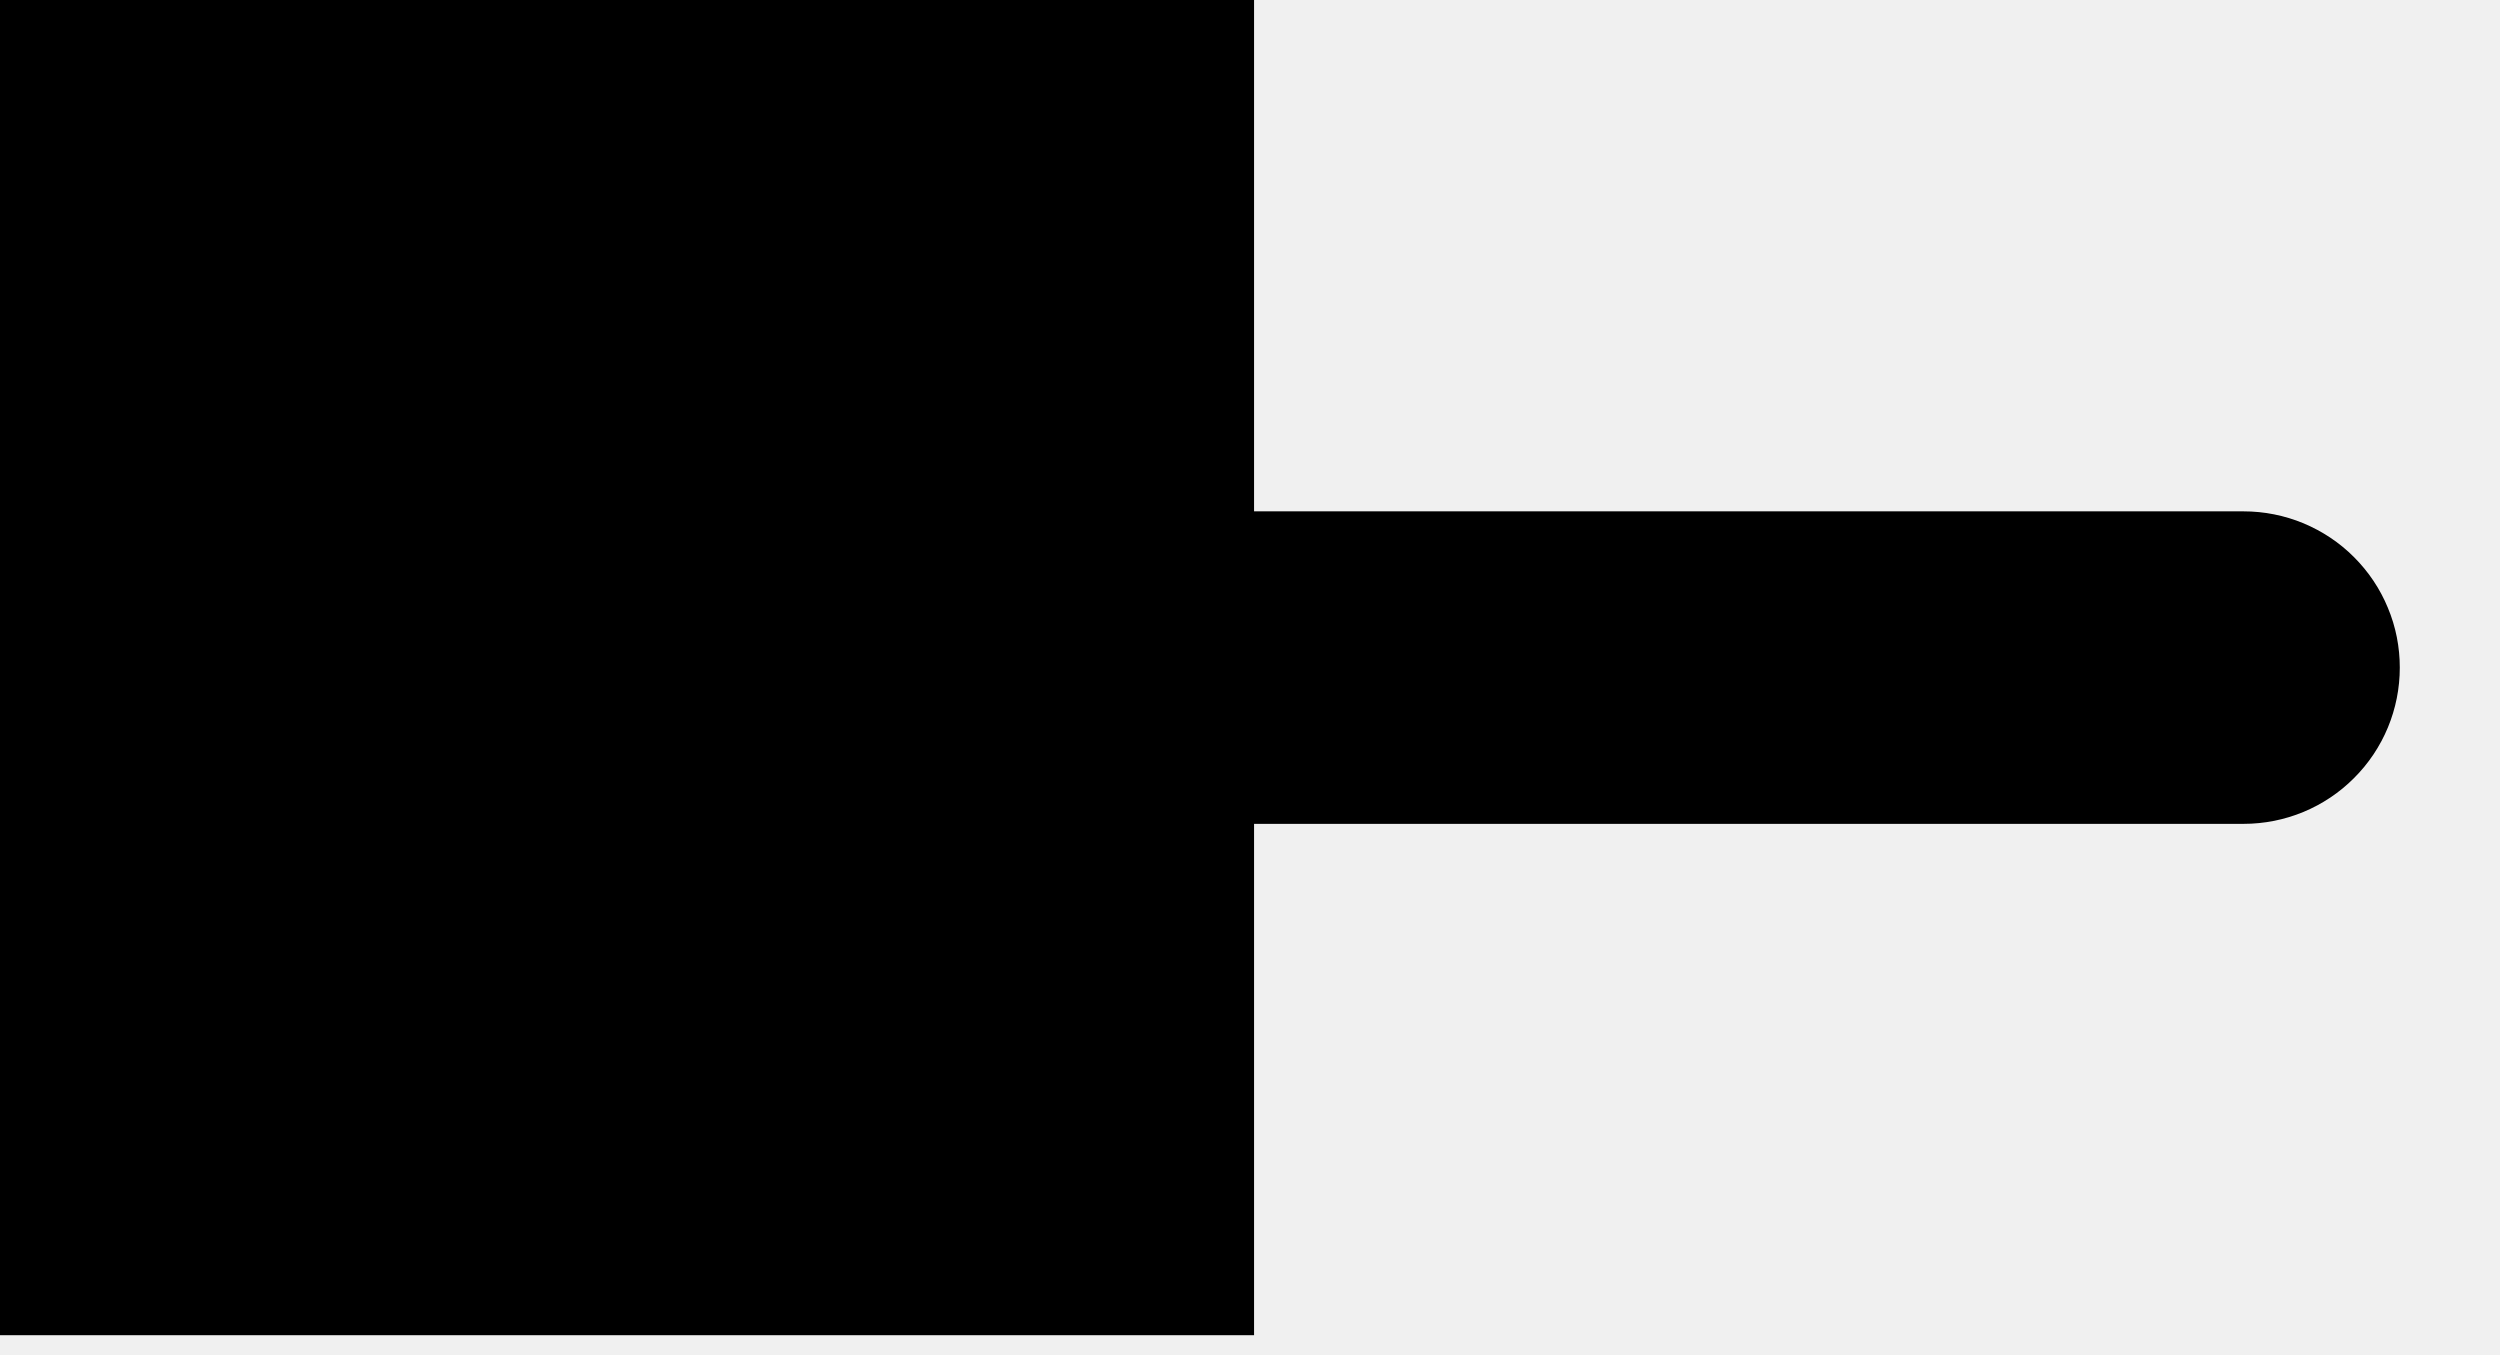
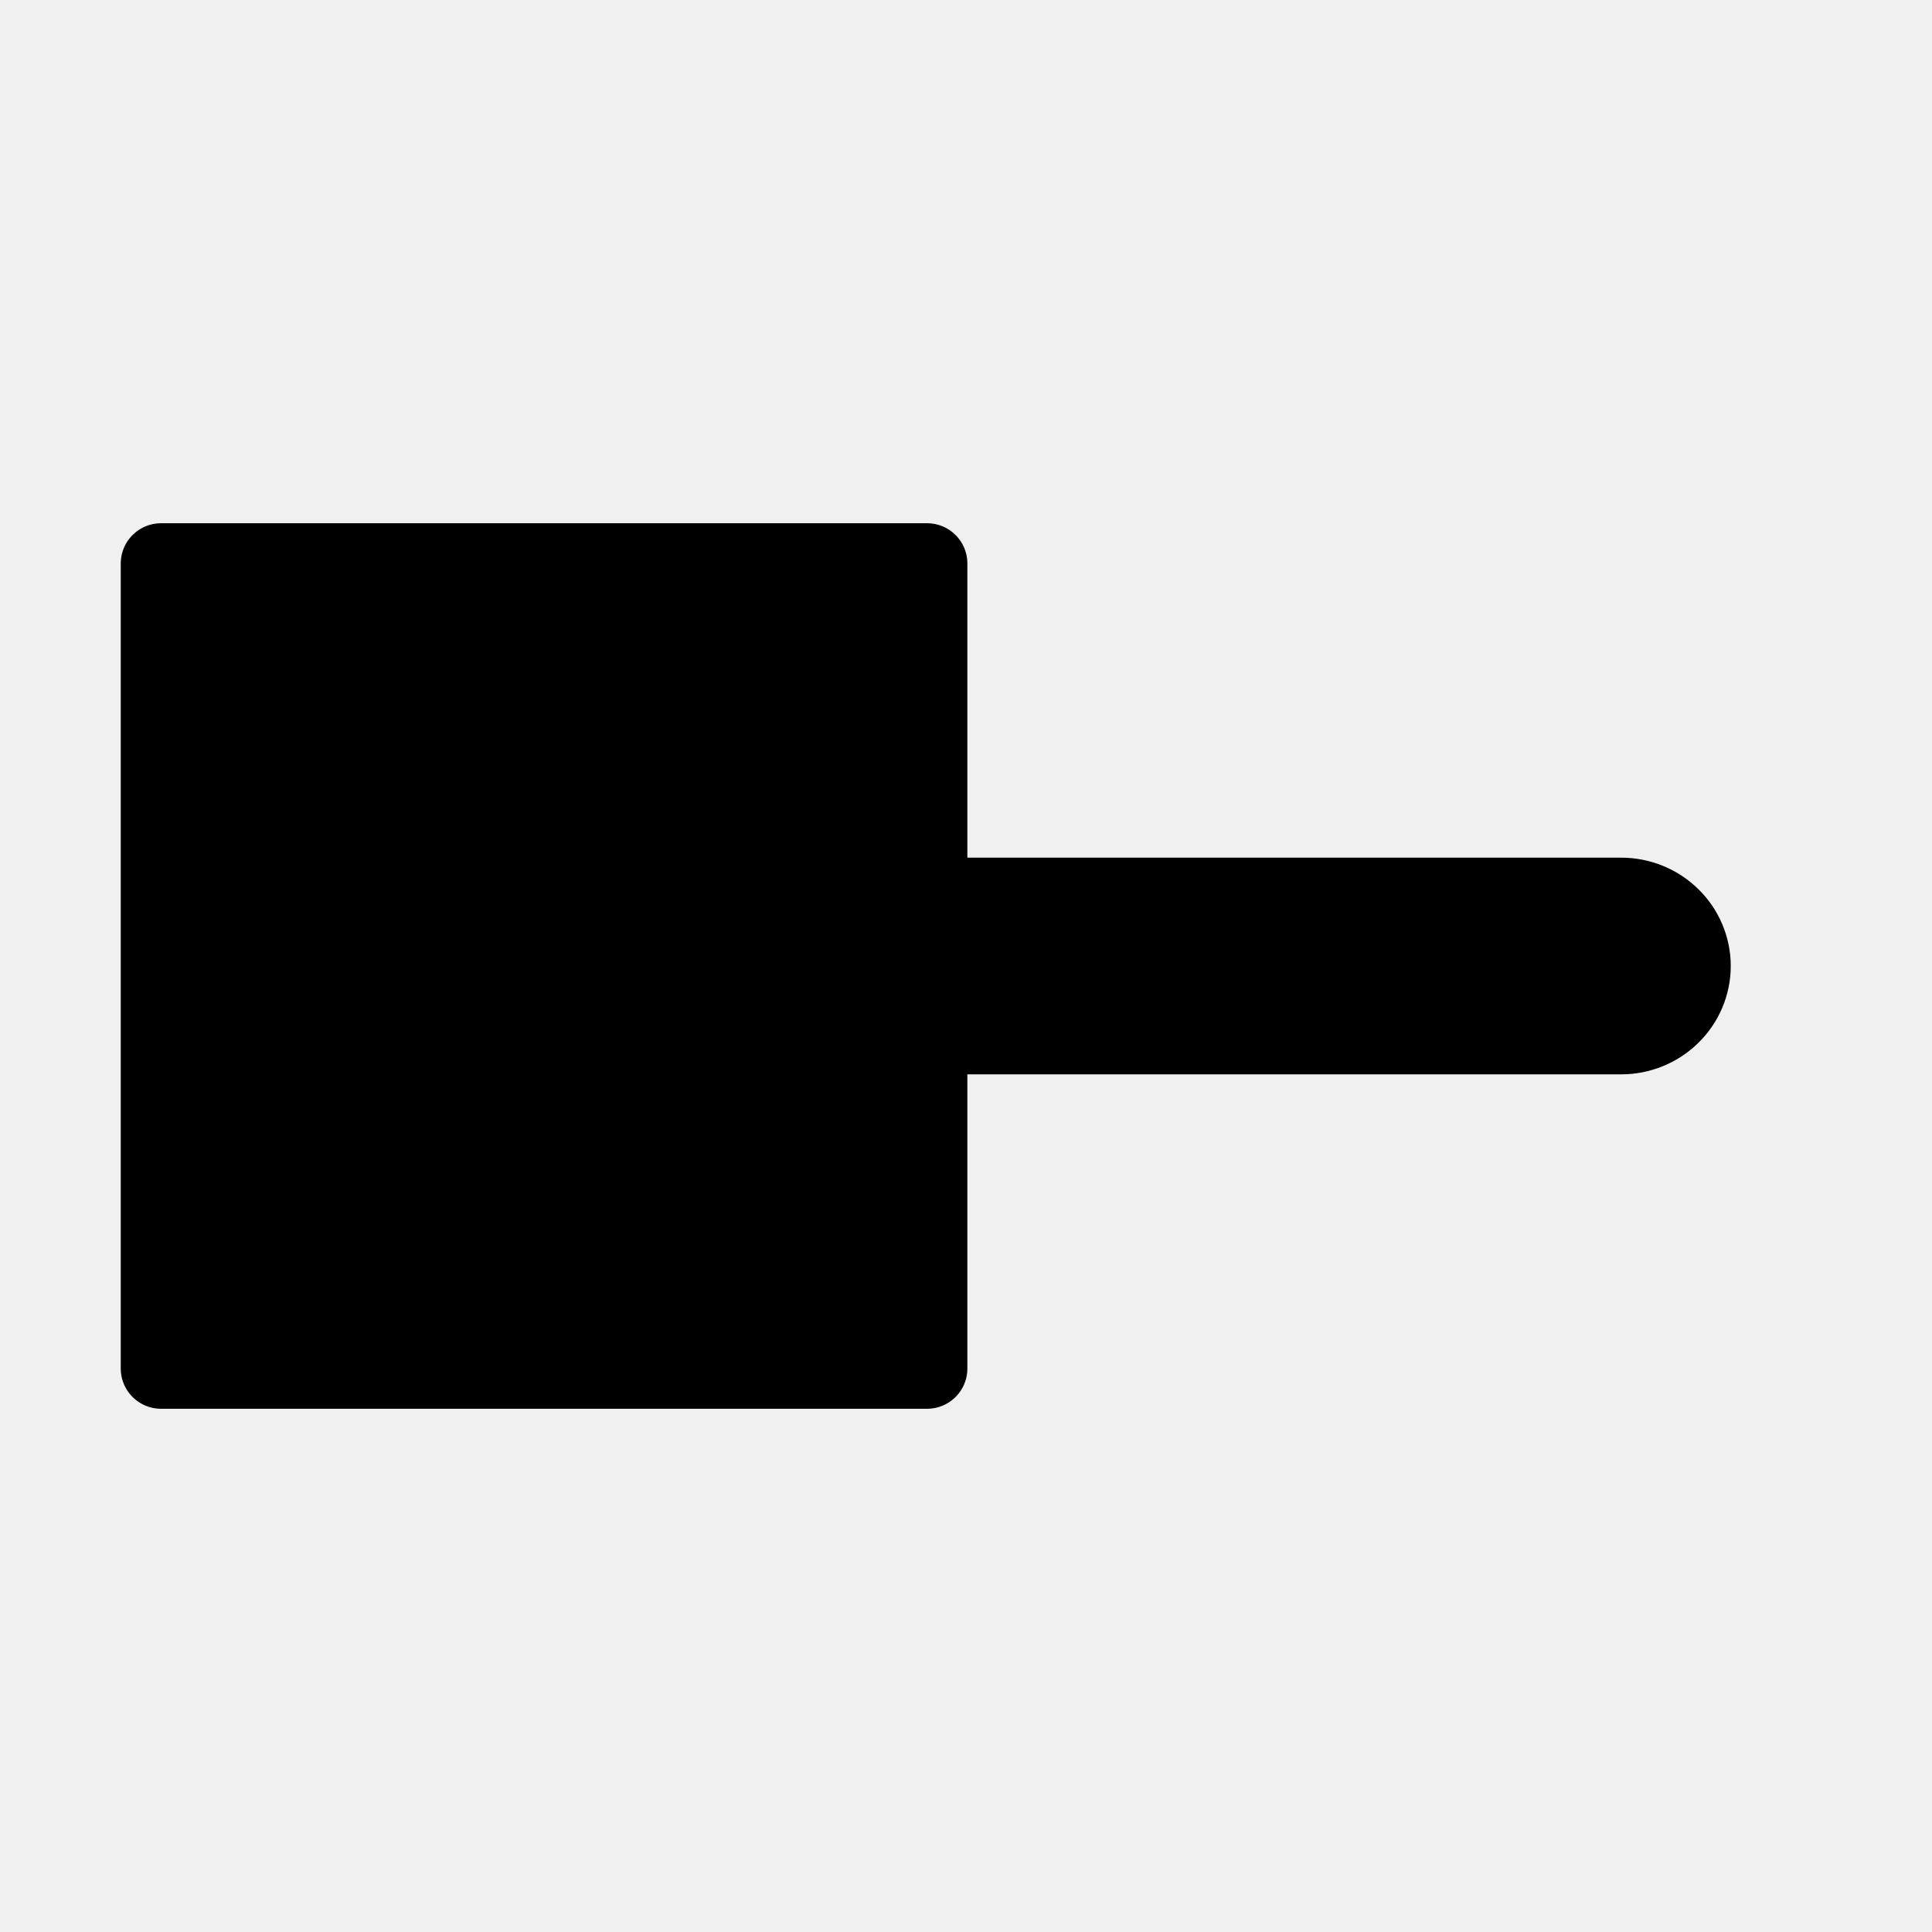
- <svg xmlns="http://www.w3.org/2000/svg" width="24" height="13" viewBox="0 0 24 13" fill="none">
-   <g id="arrow-square-start" clip-path="url(#clip0_2314_704)">
-     <g id="g5497">
-       <path id="path23047" d="M11.539 0.5H0.5V12.318H11.539V0.5ZM11.538 5.409C11.407 5.409 11.277 5.435 11.156 5.485C11.034 5.536 10.924 5.609 10.831 5.702C10.739 5.795 10.665 5.905 10.614 6.027C10.564 6.148 10.538 6.278 10.538 6.409C10.538 6.675 10.644 6.929 10.831 7.116C11.019 7.304 11.273 7.409 11.538 7.409H21.538C21.804 7.409 22.058 7.304 22.245 7.116C22.433 6.929 22.538 6.675 22.538 6.409C22.538 6.278 22.513 6.148 22.462 6.027C22.412 5.905 22.338 5.795 22.245 5.702C22.153 5.609 22.042 5.536 21.921 5.485C21.8 5.435 21.67 5.409 21.538 5.409H11.538Z" fill="black" stroke="black" />
+ <svg xmlns="http://www.w3.org/2000/svg" width="24" height="24" viewBox="0 0 24 24" fill="none">
+   <g id="arrow-square-start">
+     <g id="arrow-square-end" clip-path="url(#clip0_2319_810)">
+       <g id="g1164">
+         <path id="path1094-3" d="M11.517 7V11.154H20.138C20.366 11.154 20.586 11.243 20.747 11.402C20.909 11.56 21 11.776 21 12C21 12.224 20.909 12.44 20.747 12.598C20.586 12.757 20.366 12.846 20.138 12.846H11.517V17H2V7H11.517Z" fill="black" stroke="black" stroke-linecap="round" stroke-linejoin="round" />
+       </g>
    </g>
  </g>
  <defs>
-     <clipPath id="clip0_2314_704">
-       <rect width="23.038" height="12.818" fill="white" />
+     <clipPath id="clip0_2319_810">
+       <rect width="24" height="24" fill="white" transform="matrix(-1 0 0 1 24 0)" />
    </clipPath>
  </defs>
</svg>
